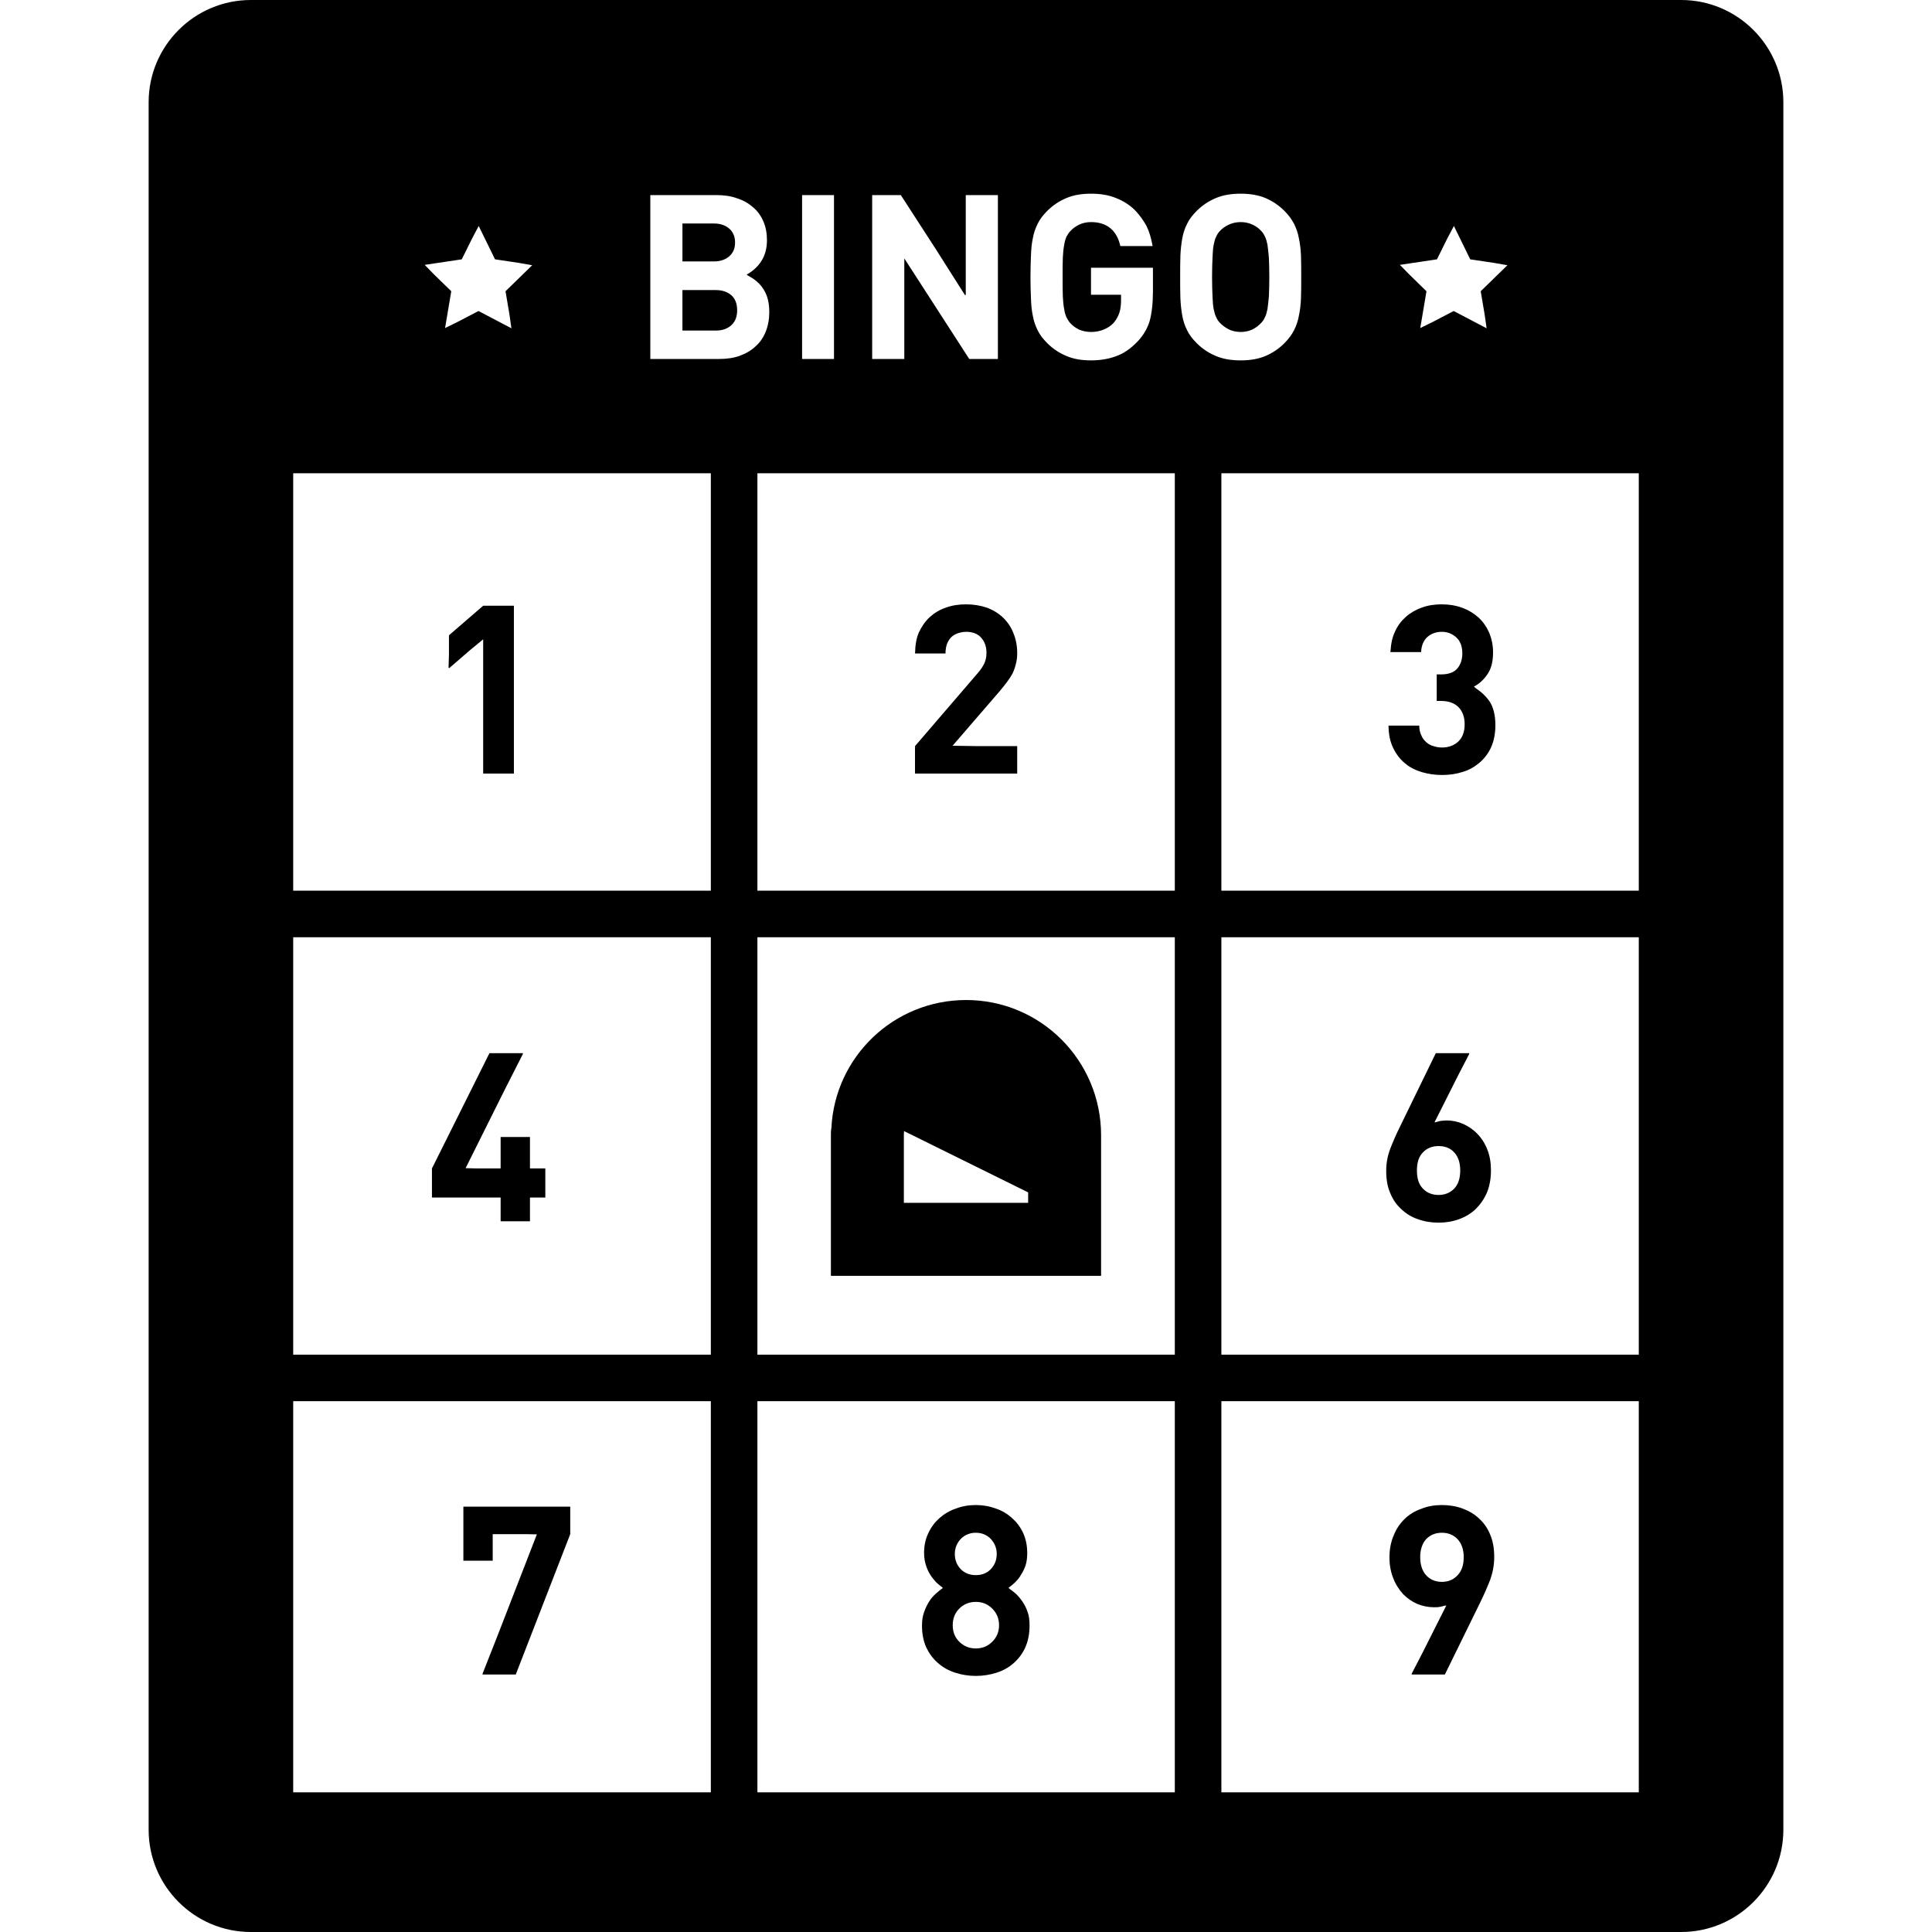
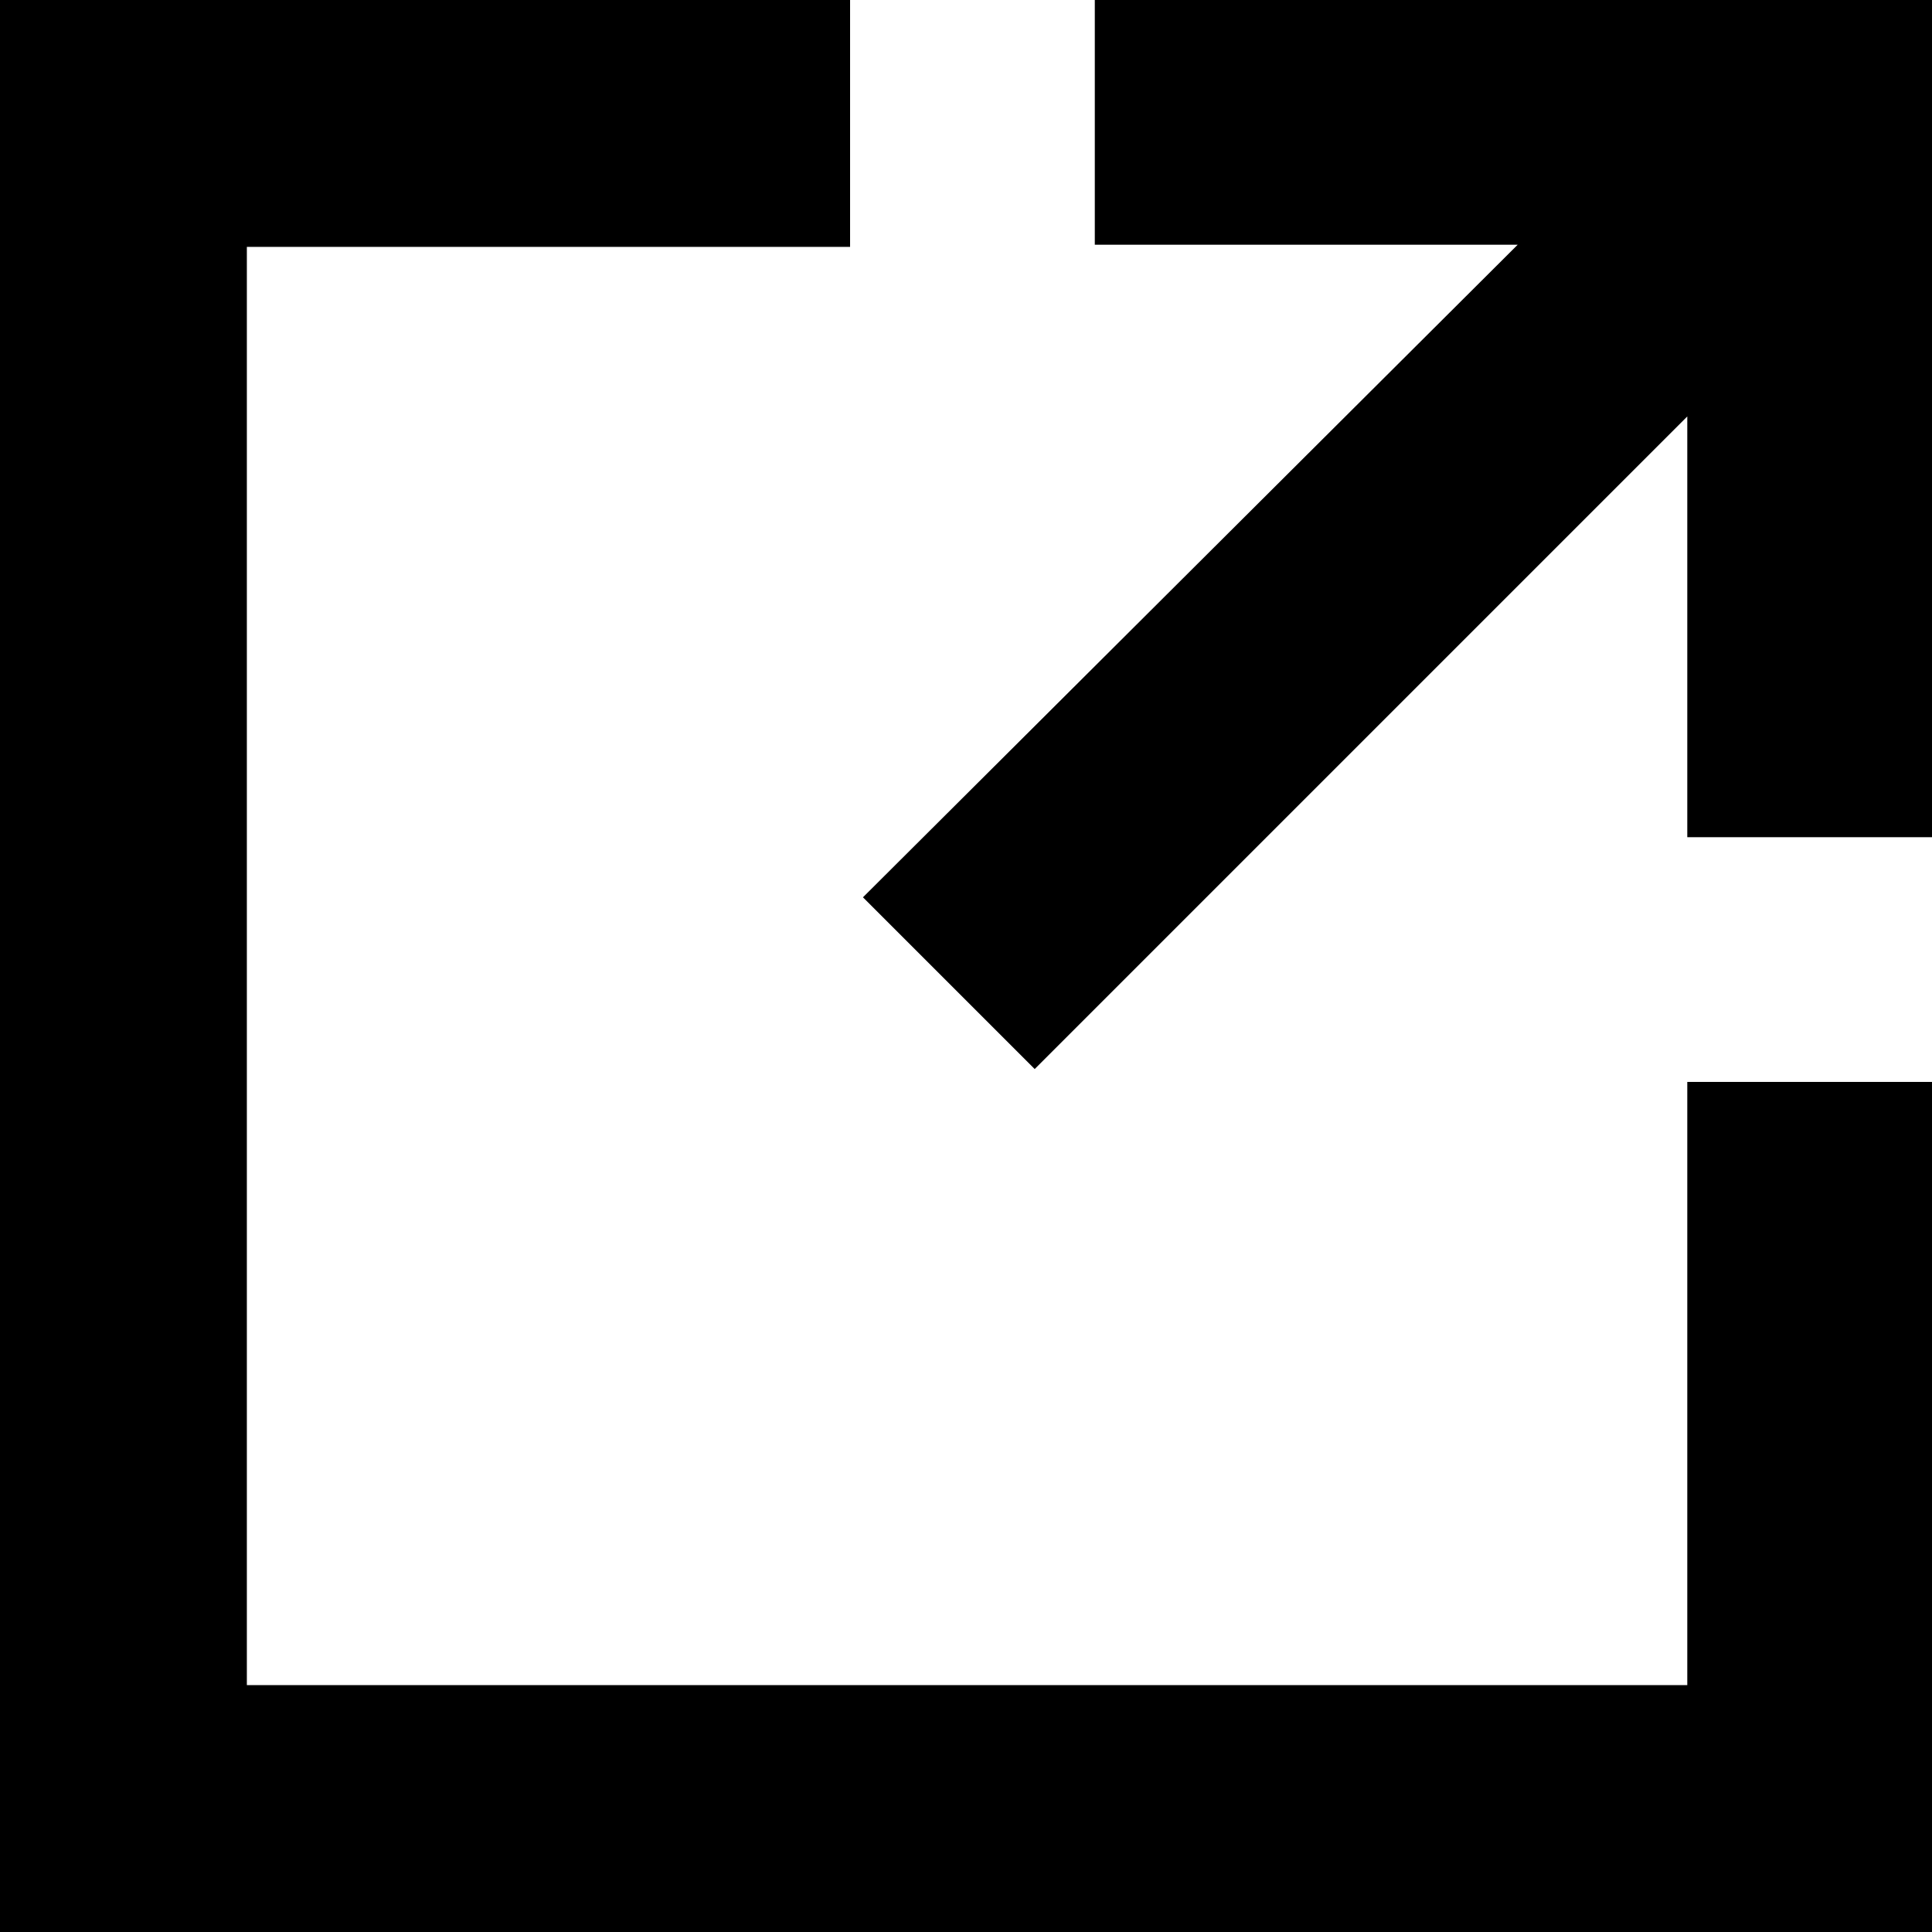
- <svg xmlns="http://www.w3.org/2000/svg" version="1.1" id="_x31_0" x="0px" y="0px" viewBox="0 0 512 512" style="width: 48px; height: 48px; opacity: 1;" xml:space="preserve">
-   <style type="text/css">
- 	.st0{fill:#374149;}
- </style>
-   <g>
-     <path class="st0" d="M189.677,76.871h-8.824v10.734h8.824c1.79,0,3.145-0.492,4.196-1.481c0.988-0.926,1.48-2.222,1.48-3.886   c0-1.726-0.492-3.023-1.48-3.95C192.822,77.363,191.467,76.871,189.677,76.871z" style="fill: rgb(0, 0, 0);" />
-     <path class="st0" d="M335.892,64.84c-0.183-0.863-0.371-1.606-0.68-2.16c-0.246-0.555-0.554-1.047-0.984-1.481   c-0.618-0.68-1.359-1.234-2.286-1.664c-0.926-0.434-1.972-0.68-3.144-0.68c-1.172,0-2.223,0.246-3.149,0.68   c-0.926,0.43-1.726,0.984-2.343,1.664c-0.43,0.434-0.742,0.926-0.989,1.481c-0.309,0.554-0.492,1.297-0.675,2.16   c-0.188,0.926-0.25,2.035-0.309,3.394c-0.062,1.418-0.125,3.082-0.125,5.18c0,2.098,0.062,3.824,0.125,5.183   c0.058,1.355,0.121,2.469,0.309,3.332c0.183,0.863,0.366,1.606,0.675,2.16c0.246,0.555,0.558,1.047,0.989,1.481   c0.617,0.676,1.418,1.234,2.343,1.726c0.926,0.434,1.977,0.68,3.149,0.68c1.172,0,2.218-0.246,3.144-0.68   c0.926-0.492,1.668-1.05,2.286-1.726c0.43-0.434,0.738-0.926,0.984-1.481c0.309-0.554,0.497-1.297,0.68-2.16   c0.125-0.863,0.246-1.977,0.371-3.332c0.062-1.359,0.121-3.086,0.121-5.183c0-2.098-0.058-3.762-0.121-5.18   C336.139,66.875,336.017,65.766,335.892,64.84z" style="fill: rgb(0, 0, 0);" />
-     <path class="st0" d="M193.256,67.926c1.051-0.926,1.543-2.098,1.543-3.641c0-1.542-0.492-2.777-1.543-3.702   c-0.988-0.864-2.344-1.356-4.074-1.356h-8.328v10.055h8.328C190.912,69.282,192.268,68.789,193.256,67.926z" style="fill: rgb(0, 0, 0);" />
-     <path class="st0" d="M445.521,0H66.475c-14.93,0-27.082,12.152-27.082,27.082v457.832c0,14.93,12.152,27.086,27.082,27.086h379.046   c14.934,0,27.086-12.156,27.086-27.086V27.082C472.608,12.152,460.455,0,445.521,0z M126.861,59.886l4.328,8.84l6.258,0.934   l3.594,0.629l-7.074,6.891l1.05,6.214l0.512,3.602l-8.719-4.574l-5.621,2.93l-3.242,1.586l1.645-9.758l-4.527-4.41l-2.516-2.578   l9.821-1.465l2.789-5.617L126.861,59.886z M212.564,95.133V51.699h8.453v43.434H212.564z M255.776,78.289l0.003-0.246l0.157,0.246   v-26.59h8.515v43.434h-7.59L239.65,68.481v26.648v0.004h-8.515V51.699h7.59l9.351,14.446L255.776,78.289z M302.967,58.461   c0.316,0.492,0.652,0.973,0.906,1.504c0.722,1.504,1.171,3.114,1.484,4.726c0.023,0.184,0.074,0.328,0.09,0.52H296.9   c-0.922-4.195-3.578-6.356-7.774-6.356c-1.172,0-2.218,0.246-3.145,0.68c-0.863,0.43-1.668,0.984-2.285,1.664   c-0.43,0.434-0.738,0.926-1.047,1.481c-0.246,0.554-0.492,1.297-0.617,2.16c-0.184,0.926-0.309,2.035-0.371,3.394   c-0.058,1.418-0.058,3.082-0.058,5.18c0,2.098,0,3.824,0.058,5.183c0.062,1.355,0.187,2.469,0.371,3.394   c0.125,0.863,0.371,1.602,0.617,2.157c0.309,0.558,0.618,1.113,1.047,1.542c0.617,0.68,1.422,1.234,2.285,1.668   c0.926,0.371,1.973,0.618,3.145,0.618c1.297,0,2.469-0.246,3.457-0.68c1.047-0.434,1.852-0.988,2.59-1.789   c0.679-0.801,1.171-1.726,1.48-2.653c0.309-0.988,0.434-2.038,0.434-3.148v-1.602h-7.961V70.95h16.414v6.351   c0,3.149-0.313,5.738-0.867,7.774c-0.618,2.039-1.727,3.886-3.27,5.492c-1.848,1.914-3.762,3.207-5.797,3.886   c-2.035,0.738-4.196,1.051-6.481,1.051c-2.527,0-4.687-0.371-6.539-1.176c-1.91-0.801-3.578-1.91-5.058-3.39   c-1.11-1.114-1.973-2.222-2.527-3.394c-0.618-1.234-1.051-2.469-1.297-3.887c-0.309-1.418-0.434-2.961-0.493-4.625   c-0.062-1.668-0.125-3.519-0.125-5.617c0-2.098,0.062-3.946,0.125-5.614c0.059-1.664,0.184-3.207,0.493-4.625   c0.246-1.422,0.679-2.657,1.297-3.891c0.554-1.171,1.418-2.281,2.527-3.39c1.48-1.48,3.148-2.594,5.058-3.394   c1.852-0.801,4.012-1.172,6.539-1.172c2.531,0,4.75,0.371,6.664,1.172c1.914,0.742,3.516,1.789,4.875,3.086   c0.414,0.395,0.77,0.852,1.141,1.294C302.228,57.386,302.615,57.91,302.967,58.461z M311.338,474.984H200.72V371.336h110.438h0.18   v103.492V474.984z M199.276,71.859c-0.434,0.29-0.817,0.622-1.321,0.856c0.023,0.015,0.047,0.031,0.07,0.042   c-0.054,0.031-0.09,0.074-0.141,0.102c0.859,0.434,1.477,0.863,1.973,1.172c0.43,0.309,0.863,0.68,1.355,1.172   c0.926,0.988,1.606,2.098,2.039,3.332c0.43,1.234,0.618,2.594,0.618,4.133c0,1.914-0.313,3.641-0.93,5.183   c-0.614,1.543-1.477,2.84-2.653,3.887c-1.172,1.11-2.527,1.914-4.191,2.531c-1.668,0.617-3.52,0.863-5.554,0.863h-18.199V51.699   h17.457c2.039,0,3.89,0.246,5.554,0.863c1.726,0.554,3.086,1.355,4.258,2.406c1.172,0.988,2.098,2.282,2.715,3.762   c0.614,1.422,0.926,3.086,0.926,4.938C203.252,67.187,201.873,69.894,199.276,71.859z M311.338,358.996H200.72V248.379h110.438   h0.18V358.82V358.996z M311.338,125.426v110.438v0.18H200.72V125.422h110.438L311.338,125.426z M188.38,125.426v110.102v0.516   H77.701V125.422h110.5L188.38,125.426z M188.38,248.379v110.105v0.512H77.701V248.379h110.5H188.38z M188.38,371.336v103.176v0.472   H77.701V371.336h110.5H188.38z M341.876,57.614c0.399,0.55,0.75,1.105,1.047,1.671c0.618,1.234,1.051,2.469,1.297,3.891   c0.309,1.418,0.492,2.961,0.555,4.625c0.062,1.668,0.062,3.516,0.062,5.614c0,2.098,0,3.949-0.062,5.617   c-0.063,1.664-0.246,3.207-0.555,4.625c-0.246,1.418-0.679,2.653-1.297,3.887c-0.301,0.574-0.648,1.133-1.054,1.683   c-0.016,0.024-0.035,0.051-0.055,0.074c-0.41,0.547-0.874,1.094-1.418,1.637c-1.481,1.48-3.145,2.59-4.996,3.39   c-1.914,0.805-4.074,1.176-6.602,1.176c-2.531,0-4.75-0.371-6.602-1.176c-1.914-0.801-3.578-1.91-5.058-3.39   c-1.114-1.114-1.977-2.222-2.531-3.394c-0.618-1.234-1.047-2.469-1.294-3.887c-0.25-1.418-0.434-2.961-0.496-4.625   c-0.062-1.668-0.062-3.519-0.062-5.617c0-2.098,0-3.946,0.062-5.614c0.062-1.664,0.246-3.207,0.496-4.625   c0.246-1.422,0.676-2.657,1.294-3.891c0.554-1.171,1.418-2.281,2.531-3.39c1.48-1.48,3.144-2.594,5.058-3.394   c1.851-0.801,4.07-1.172,6.602-1.172c2.527,0,4.687,0.371,6.602,1.172c1.851,0.801,3.515,1.914,4.996,3.394   c0.539,0.539,1.004,1.082,1.41,1.629C341.83,57.554,341.853,57.582,341.876,57.614z M385.299,59.886l4.328,8.84l6.258,0.934   l3.594,0.629l-7.074,6.891l1.05,6.234l0.512,3.582l-8.719-4.574l-5.613,2.926l-3.25,1.59l1.645-9.758l-4.516-4.402l-2.527-2.586   l9.821-1.465l2.781-5.602L385.299,59.886z M434.295,125.426v110.618H323.677V125.422h110.438L434.295,125.426z M323.677,371.336   h110.438h0.18v103.648H323.677V371.336z M323.677,248.379h110.438h0.18v110.617H323.677V248.379z" style="fill: rgb(0, 0, 0);" />
-     <polygon class="st0" points="118.975,176.914 118.975,177.121 124.529,172.324 128.044,169.422 128.044,205.008 136.189,205.008    136.189,160.527 128.044,160.527 118.975,168.363 118.975,173.539 118.869,177.004  " style="fill: rgb(0, 0, 0);" />
-     <path class="st0" d="M269.572,197.73h-10.524l-6.602-0.102l12.375-14.336c0.738-0.863,1.418-1.726,1.973-2.469   c0.617-0.801,1.11-1.542,1.543-2.343c0.371-0.801,0.679-1.664,0.863-2.469c0.246-0.863,0.371-1.852,0.371-2.898   c0-2.035-0.371-3.825-1.051-5.43c-0.617-1.601-1.602-2.961-2.774-4.07c-1.175-1.114-2.594-1.977-4.258-2.594   c-1.668-0.554-3.515-0.863-5.43-0.863c-1.914,0-3.703,0.246-5.367,0.863c-1.668,0.559-3.086,1.422-4.32,2.531   c-1.23,1.172-2.161,2.532-2.898,4.133c-0.633,1.5-0.918,3.184-0.958,5.106c-0.004,0.078-0.023,0.145-0.031,0.227h0.016   c0,0.054-0.016,0.101-0.016,0.16h8.082c0-1.114,0.187-2.035,0.496-2.778c0.309-0.68,0.738-1.297,1.234-1.726   c0.554-0.434,1.11-0.742,1.789-0.926c0.618-0.188,1.293-0.309,1.973-0.309c1.726,0,3.086,0.554,3.949,1.543   c0.926,1.046,1.418,2.343,1.418,4.007c0,1.051-0.184,1.977-0.554,2.778c-0.371,0.801-0.926,1.668-1.79,2.652l-16.598,19.313v7.278   h27.086V197.73z" style="fill: rgb(0, 0, 0);" />
-     <path class="st0" d="M372.353,202.293c1.297,1.114,2.84,1.852,4.504,2.344c1.726,0.496,3.457,0.742,5.305,0.742   c1.914,0,3.703-0.246,5.43-0.801c1.726-0.496,3.207-1.36,4.504-2.469c1.297-1.11,2.344-2.469,3.086-4.133   c0.738-1.668,1.11-3.641,1.11-5.801c0-2.715-0.554-4.875-1.664-6.477c-0.992-1.359-2.149-2.39-3.406-3.218   c-0.207-0.168-0.398-0.356-0.617-0.52c1.398-0.738,2.617-1.832,3.59-3.297c0.988-1.418,1.481-3.332,1.481-5.797   c0-1.851-0.371-3.578-0.989-5.121c-0.676-1.543-1.602-2.898-2.836-4.07c-1.234-1.114-2.652-1.977-4.32-2.594   c-1.664-0.618-3.454-0.926-5.426-0.926c-1.914,0-3.641,0.246-5.309,0.863c-1.602,0.559-3.082,1.422-4.254,2.469   c-1.234,1.11-2.223,2.406-2.902,4.012c-0.676,1.41-1.012,3.047-1.114,4.824c-0.016,0.11-0.047,0.211-0.058,0.321h0.019   c-0.004,0.054-0.015,0.106-0.019,0.16h8.144c0.063-1.664,0.618-3.023,1.602-3.95c1.051-0.926,2.348-1.418,3.891-1.418   c1.476,0,2.71,0.492,3.824,1.48c1.047,0.926,1.602,2.344,1.602,4.258c0,1.542-0.43,2.898-1.293,3.945   c-0.867,1.051-2.344,1.606-4.321,1.606h-1.172v7.035h1.172c1.977,0,3.516,0.555,4.629,1.664c1.047,1.11,1.602,2.594,1.602,4.504   c0,1.973-0.554,3.516-1.664,4.566c-1.113,1.047-2.59,1.602-4.32,1.602c-0.801,0-1.543-0.121-2.282-0.367   c-0.738-0.187-1.355-0.554-1.914-1.05c-0.555-0.493-0.985-1.047-1.293-1.79c-0.371-0.738-0.555-1.606-0.555-2.59h-8.144   c0,2.282,0.43,4.316,1.234,5.922C370.009,199.886,371.056,201.246,372.353,202.293z" style="fill: rgb(0, 0, 0);" />
-     <polygon class="st0" points="132.674,323.649 140.447,323.649 140.447,317.355 144.345,317.355 144.357,317.355 144.357,317.355    144.517,317.355 144.517,309.824 144.517,309.801 144.517,309.801 144.517,309.645 140.447,309.645 140.447,301.313    132.674,301.313 132.674,309.645 126.127,309.645 123.388,309.574 133.876,288.554 138.596,279.266 138.513,279.262    138.596,279.106 129.709,279.106 114.471,309.645 114.471,317.355 132.674,317.355  " style="fill: rgb(0, 0, 0);" />
-     <path class="st0" d="M391.478,300.45c-1.046-1.11-2.343-1.973-3.702-2.59c-1.418-0.617-2.836-0.926-4.379-0.926   c-0.554,0-1.047,0.062-1.664,0.125c-0.434,0.094-0.852,0.211-1.258,0.336c-0.074,0.004-0.133,0.031-0.215,0.031   c-0.031,0-0.066-0.004-0.098-0.004l6.313-12.542l2.906-5.614l-0.082-0.004l0.082-0.156h-8.882l-9.379,19.246   c-1.046,2.098-1.91,4.074-2.652,5.985c-0.738,1.914-1.11,3.886-1.11,5.922c0,2.223,0.309,4.195,1.047,5.863   c0.679,1.727,1.668,3.145,2.961,4.317c1.234,1.176,2.714,2.098,4.382,2.652c1.664,0.618,3.516,0.926,5.489,0.926   c1.976,0,3.766-0.309,5.43-0.926c1.726-0.617,3.21-1.539,4.442-2.71c1.234-1.234,2.222-2.657,2.965-4.383   c0.675-1.664,1.046-3.641,1.046-5.859c0-2.035-0.309-3.886-0.988-5.554C393.513,302.981,392.588,301.558,391.478,300.45z    M386.975,310.199c0,2.098-0.555,3.699-1.606,4.813c-1.11,1.109-2.465,1.664-4.133,1.664c-1.664,0-3.082-0.555-4.133-1.664   c-1.11-1.114-1.602-2.715-1.602-4.813c0-2.098,0.492-3.703,1.602-4.813c1.05-1.113,2.469-1.668,4.133-1.668   c1.73,0,3.148,0.555,4.195,1.731C386.482,306.621,386.975,308.222,386.975,310.199z" style="fill: rgb(0, 0, 0);" />
-     <polygon class="st0" points="130.416,413.598 130.416,413.598 130.572,413.598 130.572,406.562 139.279,406.562 142.276,406.621    131.76,433.711 127.861,443.606 127.924,443.606 127.861,443.766 136.681,443.766 151.119,406.562 151.119,399.465    151.119,399.446 151.119,399.446 151.119,399.285 122.799,399.285 122.799,413.598 130.392,413.598  " style="fill: rgb(0, 0, 0);" />
-     <path class="st0" d="M272.345,427.23c-0.367-1.047-0.801-1.973-1.418-2.836c-0.554-0.805-1.11-1.48-1.789-2.098   c-0.5-0.449-1.031-0.832-1.547-1.199c-0.114-0.11-0.226-0.187-0.336-0.309c0.547-0.367,1.094-0.847,1.699-1.394   c0.618-0.617,1.172-1.234,1.602-2.035c0.496-0.738,0.926-1.602,1.234-2.527c0.309-0.988,0.434-2.039,0.434-3.27   c0-1.977-0.371-3.703-1.05-5.246c-0.738-1.602-1.727-2.899-2.962-4.008c-1.234-1.114-2.652-1.977-4.316-2.531   c-1.668-0.618-3.394-0.926-5.309-0.926c-1.847,0-3.637,0.309-5.242,0.926c-1.664,0.554-3.086,1.418-4.378,2.531   c-1.234,1.109-2.223,2.406-2.961,4.008c-0.742,1.542-1.114,3.269-1.114,5.246c0,1.23,0.187,2.282,0.496,3.27   c0.309,0.926,0.676,1.789,1.172,2.527c0.492,0.801,1.047,1.418,1.602,2.035c0.519,0.469,0.988,0.852,1.457,1.195   c0.078,0.086,0.168,0.157,0.25,0.242c-0.61,0.43-1.219,0.914-1.828,1.465c-0.68,0.618-1.298,1.293-1.79,2.098   c-0.554,0.863-0.988,1.789-1.359,2.836c-0.367,0.988-0.554,2.222-0.554,3.578c0,2.16,0.371,4.074,1.109,5.738   c0.805,1.668,1.79,3.023,3.086,4.133c1.297,1.171,2.84,2.035,4.566,2.594c1.726,0.554,3.578,0.863,5.488,0.863   c1.977,0,3.828-0.309,5.555-0.863c1.726-0.558,3.269-1.422,4.566-2.594c1.234-1.11,2.281-2.465,3.019-4.133   c0.742-1.664,1.114-3.578,1.114-5.738C272.842,429.453,272.716,428.218,272.345,427.23z M258.588,436.855   c-1.726,0-3.207-0.617-4.378-1.789c-1.172-1.172-1.727-2.59-1.727-4.379c0-1.73,0.555-3.21,1.727-4.382   c1.171-1.172,2.652-1.789,4.378-1.789c1.789,0,3.211,0.617,4.383,1.789s1.789,2.652,1.789,4.382c0,1.79-0.617,3.207-1.789,4.379   S260.376,436.855,258.588,436.855z M258.588,406.195c1.606,0,2.902,0.555,3.95,1.602c1.05,1.114,1.606,2.469,1.606,4.012   c0,1.664-0.555,2.961-1.606,4.07c-1.047,1.05-2.344,1.542-3.95,1.542c-1.539,0-2.898-0.492-3.945-1.542   c-1.051-1.11-1.606-2.406-1.606-4.07c0-1.543,0.554-2.898,1.606-4.012C255.689,406.75,257.048,406.195,258.588,406.195z" style="fill: rgb(0, 0, 0);" />
-     <path class="st0" d="M391.971,402.43c-1.23-1.172-2.711-2.035-4.379-2.652c-1.664-0.618-3.516-0.926-5.488-0.926   c-1.914,0-3.766,0.309-5.43,0.989c-1.731,0.617-3.211,1.48-4.446,2.714c-1.23,1.172-2.219,2.653-2.898,4.379   c-0.738,1.726-1.11,3.641-1.11,5.801c0,2.098,0.371,3.949,1.047,5.614c0.617,1.605,1.542,2.961,2.594,4.133   c1.11,1.109,2.344,1.976,3.762,2.594c1.418,0.554,2.902,0.863,4.379,0.863c0.558,0,1.113,0,1.668-0.125   c0.359-0.039,0.718-0.172,1.078-0.278c0.176-0.023,0.344-0.054,0.539-0.062l-6.309,12.535l-2.898,5.598h0.082l-0.082,0.16h8.825   l9.438-19.25c0.988-2.035,1.851-4.008,2.594-5.922c0.675-1.91,1.046-3.886,1.046-5.984c0-2.16-0.308-4.133-1.046-5.859   C394.256,405.019,393.268,403.602,391.971,402.43z M382.104,406.195c1.664,0,3.082,0.555,4.133,1.664   c1.109,1.172,1.664,2.778,1.664,4.813c0,2.098-0.555,3.703-1.664,4.812c-1.051,1.172-2.469,1.727-4.133,1.727   c-1.73,0-3.149-0.618-4.195-1.79c-0.989-1.109-1.543-2.714-1.543-4.75c0-2.035,0.554-3.641,1.602-4.813   C379.08,406.75,380.436,406.195,382.104,406.195z" style="fill: rgb(0, 0, 0);" />
-     <path class="st0" d="M256.029,265.016c-19.141,0-34.801,15.019-35.703,33.965c-0.129,0.582-0.129,1.226-0.129,1.87v31.582v5.477   v0.031l0,0v0.164h71.602v-37.254C291.799,281.066,275.818,265.016,256.029,265.016z M272.467,315.996v2.774h-32.934v-17.918   c0-0.386,0-0.71,0.062-1.098L272.467,315.996z" style="fill: rgb(0, 0, 0);" />
+ <svg xmlns="http://www.w3.org/2000/svg" width="23.812mm" height="23.812mm" version="1.1" viewBox="0 0 23.812 23.812">
+   <g transform="translate(-66.611 -94.171)">
+     <g transform="translate(-88.442 -40.062)">
+       <g transform="matrix(.26458 0 0 .26458 153.73 132.91)">
+         <path d="m95 5v39h-11.4v-19.6l-30.4 30.4-8-8 30.5-30.4h-19.7v-11.4zm-11.4 50.4v28.1h-67.1v-67h28.1v-11.5h-39.6v90h90v-39.6z" />
+         <text y="115" fill="#000000" font-family="'Helvetica Neue', Helvetica, Arial-Unicode, Arial, Sans-serif" font-size="5px" font-weight="bold">Created by Olivier Magnet</text>
+         <text y="120" fill="#000000" font-family="'Helvetica Neue', Helvetica, Arial-Unicode, Arial, Sans-serif" font-size="5px" font-weight="bold">from the Noun Project</text>
+       </g>
+     </g>
  </g>
+   <style type="text/css">.st0{fill:#374149;}</style>
</svg>
